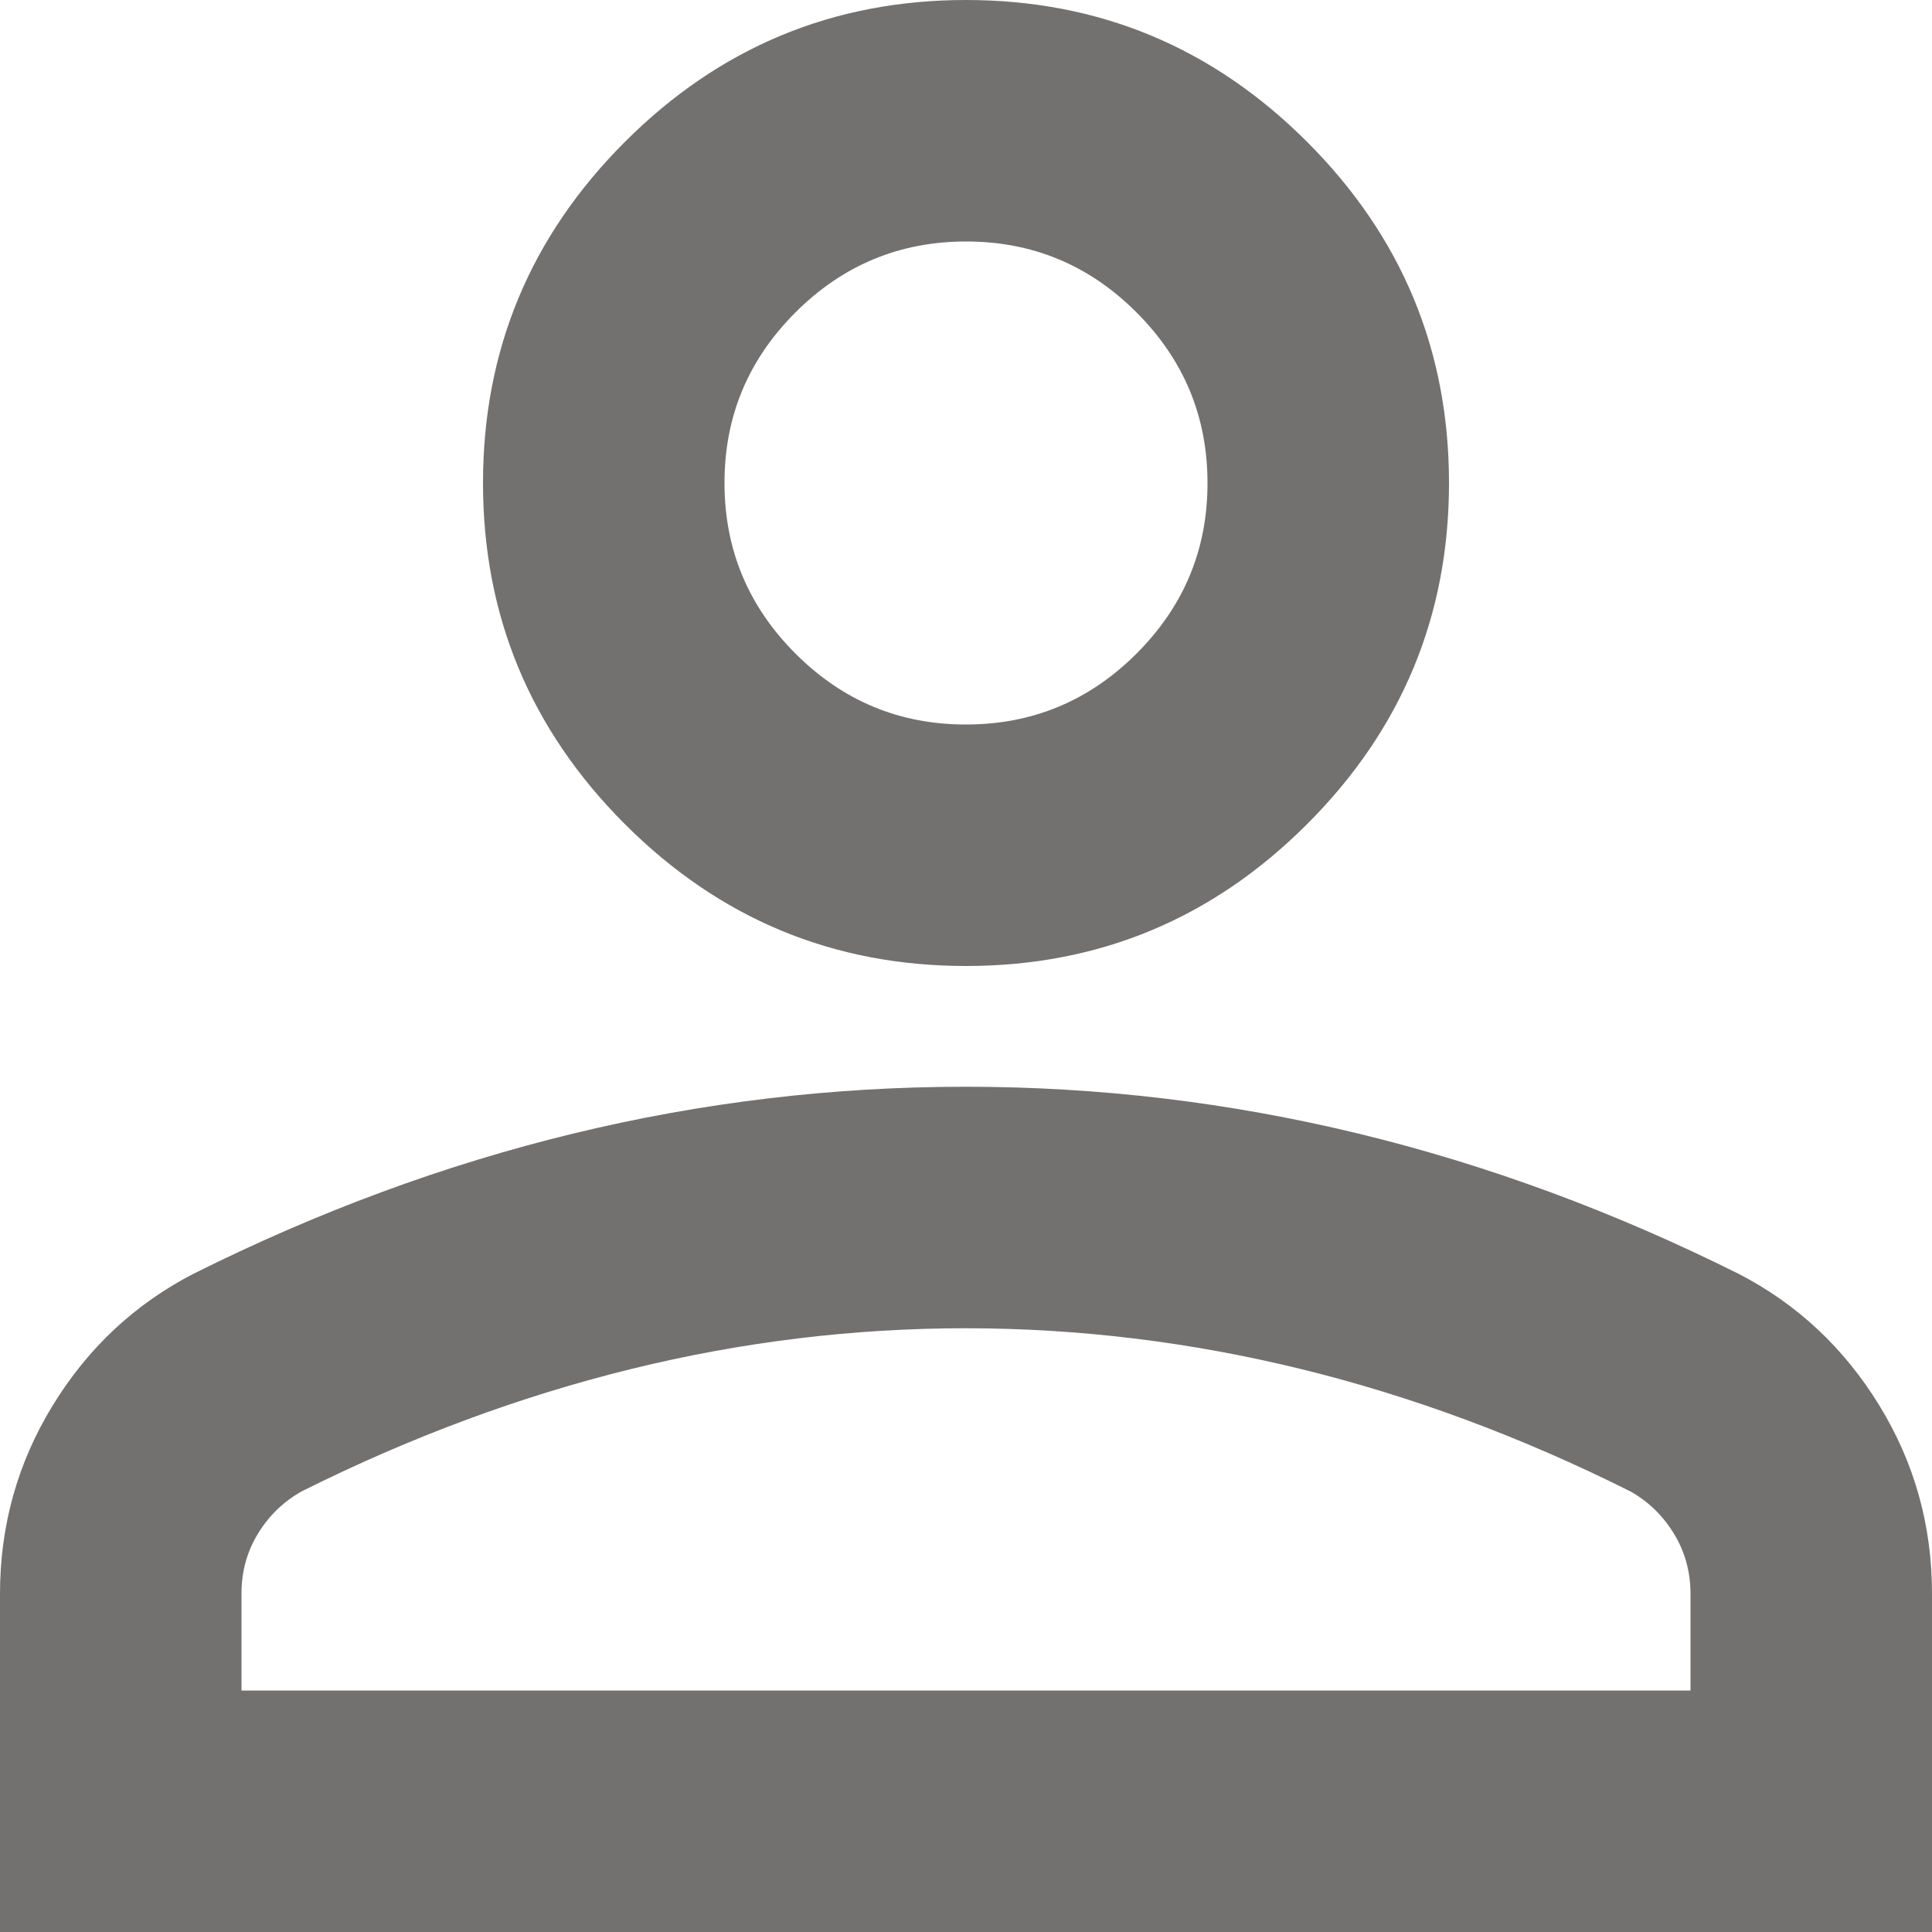
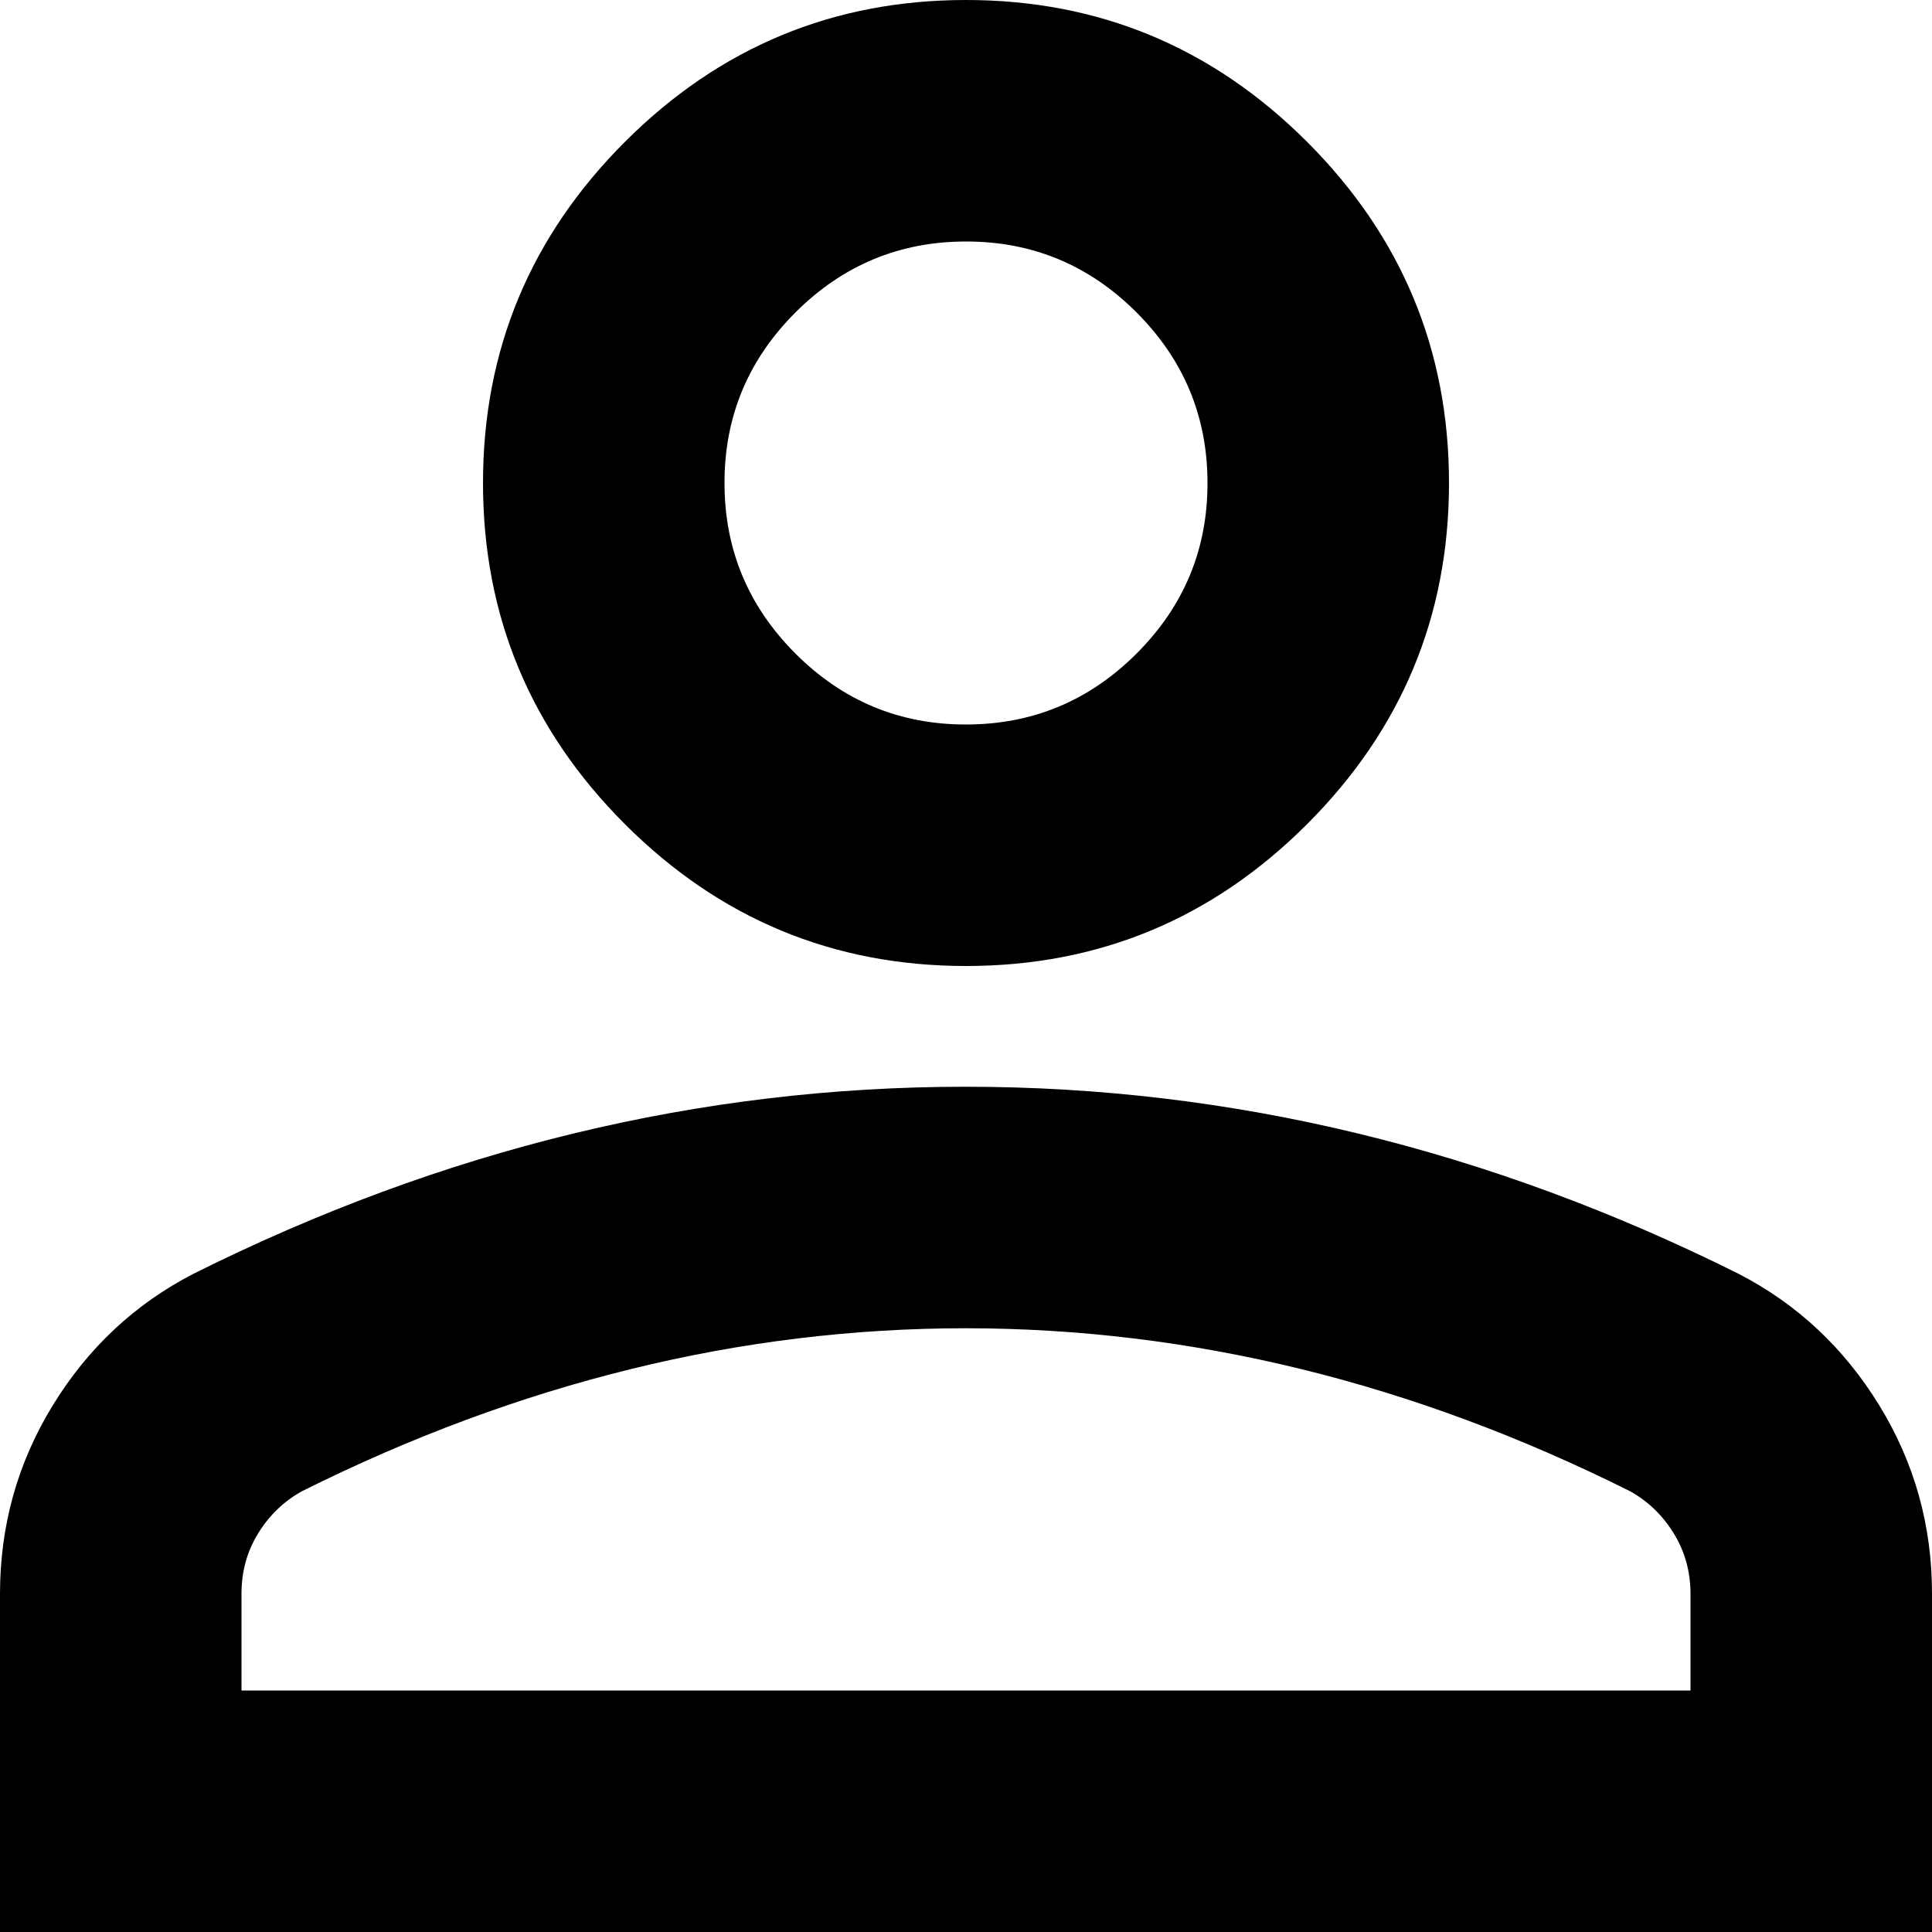
- <svg xmlns="http://www.w3.org/2000/svg" width="32" height="32" viewBox="0 0 32 32" fill="none">
-   <path d="M16 16C13.8 16 11.917 15.217 10.35 13.65C8.783 12.083 8 10.2 8 8C8 5.8 8.783 3.917 10.35 2.35C11.917 0.783 13.8 0 16 0C18.2 0 20.083 0.783 21.65 2.35C23.217 3.917 24 5.8 24 8C24 10.2 23.217 12.083 21.65 13.65C20.083 15.217 18.2 16 16 16ZM0 32V26.4C0 25.267 0.292 24.225 0.876 23.274C1.46 22.323 2.235 21.599 3.2 21.1C5.267 20.067 7.367 19.291 9.5 18.774C11.633 18.257 13.8 17.999 16 18C18.2 18 20.367 18.259 22.5 18.776C24.633 19.293 26.733 20.068 28.8 21.1C29.767 21.6 30.542 22.325 31.126 23.276C31.71 24.227 32.001 25.268 32 26.4V32H0ZM4 28H28V26.4C28 26.033 27.908 25.7 27.724 25.4C27.54 25.1 27.299 24.867 27 24.7C25.2 23.8 23.383 23.125 21.55 22.676C19.717 22.227 17.867 22.001 16 22C14.133 22 12.283 22.225 10.45 22.676C8.617 23.127 6.8 23.801 5 24.7C4.7 24.867 4.458 25.1 4.274 25.4C4.09 25.7 3.999 26.033 4 26.4V28ZM16 12C17.1 12 18.042 11.608 18.826 10.824C19.61 10.04 20.001 9.099 20 8C20 6.9 19.608 5.958 18.824 5.174C18.04 4.39 17.099 3.999 16 4C14.9 4 13.958 4.392 13.174 5.176C12.39 5.96 11.999 6.901 12 8C12 9.1 12.392 10.042 13.176 10.826C13.96 11.61 14.901 12.001 16 12Z" fill="#737070" />
+ <svg xmlns="http://www.w3.org/2000/svg" width="32" height="32" viewBox="0 0 32 32" fill="currentColor">
+   <path d="M16 16C13.8 16 11.917 15.217 10.35 13.65C8.783 12.083 8 10.2 8 8C8 5.8 8.783 3.917 10.35 2.35C11.917 0.783 13.8 0 16 0C18.2 0 20.083 0.783 21.65 2.35C23.217 3.917 24 5.8 24 8C24 10.2 23.217 12.083 21.65 13.65C20.083 15.217 18.2 16 16 16ZM0 32V26.4C0 25.267 0.292 24.225 0.876 23.274C1.46 22.323 2.235 21.599 3.2 21.1C5.267 20.067 7.367 19.291 9.5 18.774C11.633 18.257 13.8 17.999 16 18C18.2 18 20.367 18.259 22.5 18.776C24.633 19.293 26.733 20.068 28.8 21.1C29.767 21.6 30.542 22.325 31.126 23.276C31.71 24.227 32.001 25.268 32 26.4V32H0ZM4 28H28V26.4C28 26.033 27.908 25.7 27.724 25.4C27.54 25.1 27.299 24.867 27 24.7C25.2 23.8 23.383 23.125 21.55 22.676C19.717 22.227 17.867 22.001 16 22C14.133 22 12.283 22.225 10.45 22.676C8.617 23.127 6.8 23.801 5 24.7C4.7 24.867 4.458 25.1 4.274 25.4C4.09 25.7 3.999 26.033 4 26.4V28ZM16 12C17.1 12 18.042 11.608 18.826 10.824C19.61 10.04 20.001 9.099 20 8C20 6.9 19.608 5.958 18.824 5.174C18.04 4.39 17.099 3.999 16 4C14.9 4 13.958 4.392 13.174 5.176C12.39 5.96 11.999 6.901 12 8C12 9.1 12.392 10.042 13.176 10.826C13.96 11.61 14.901 12.001 16 12Z" />
</svg>
